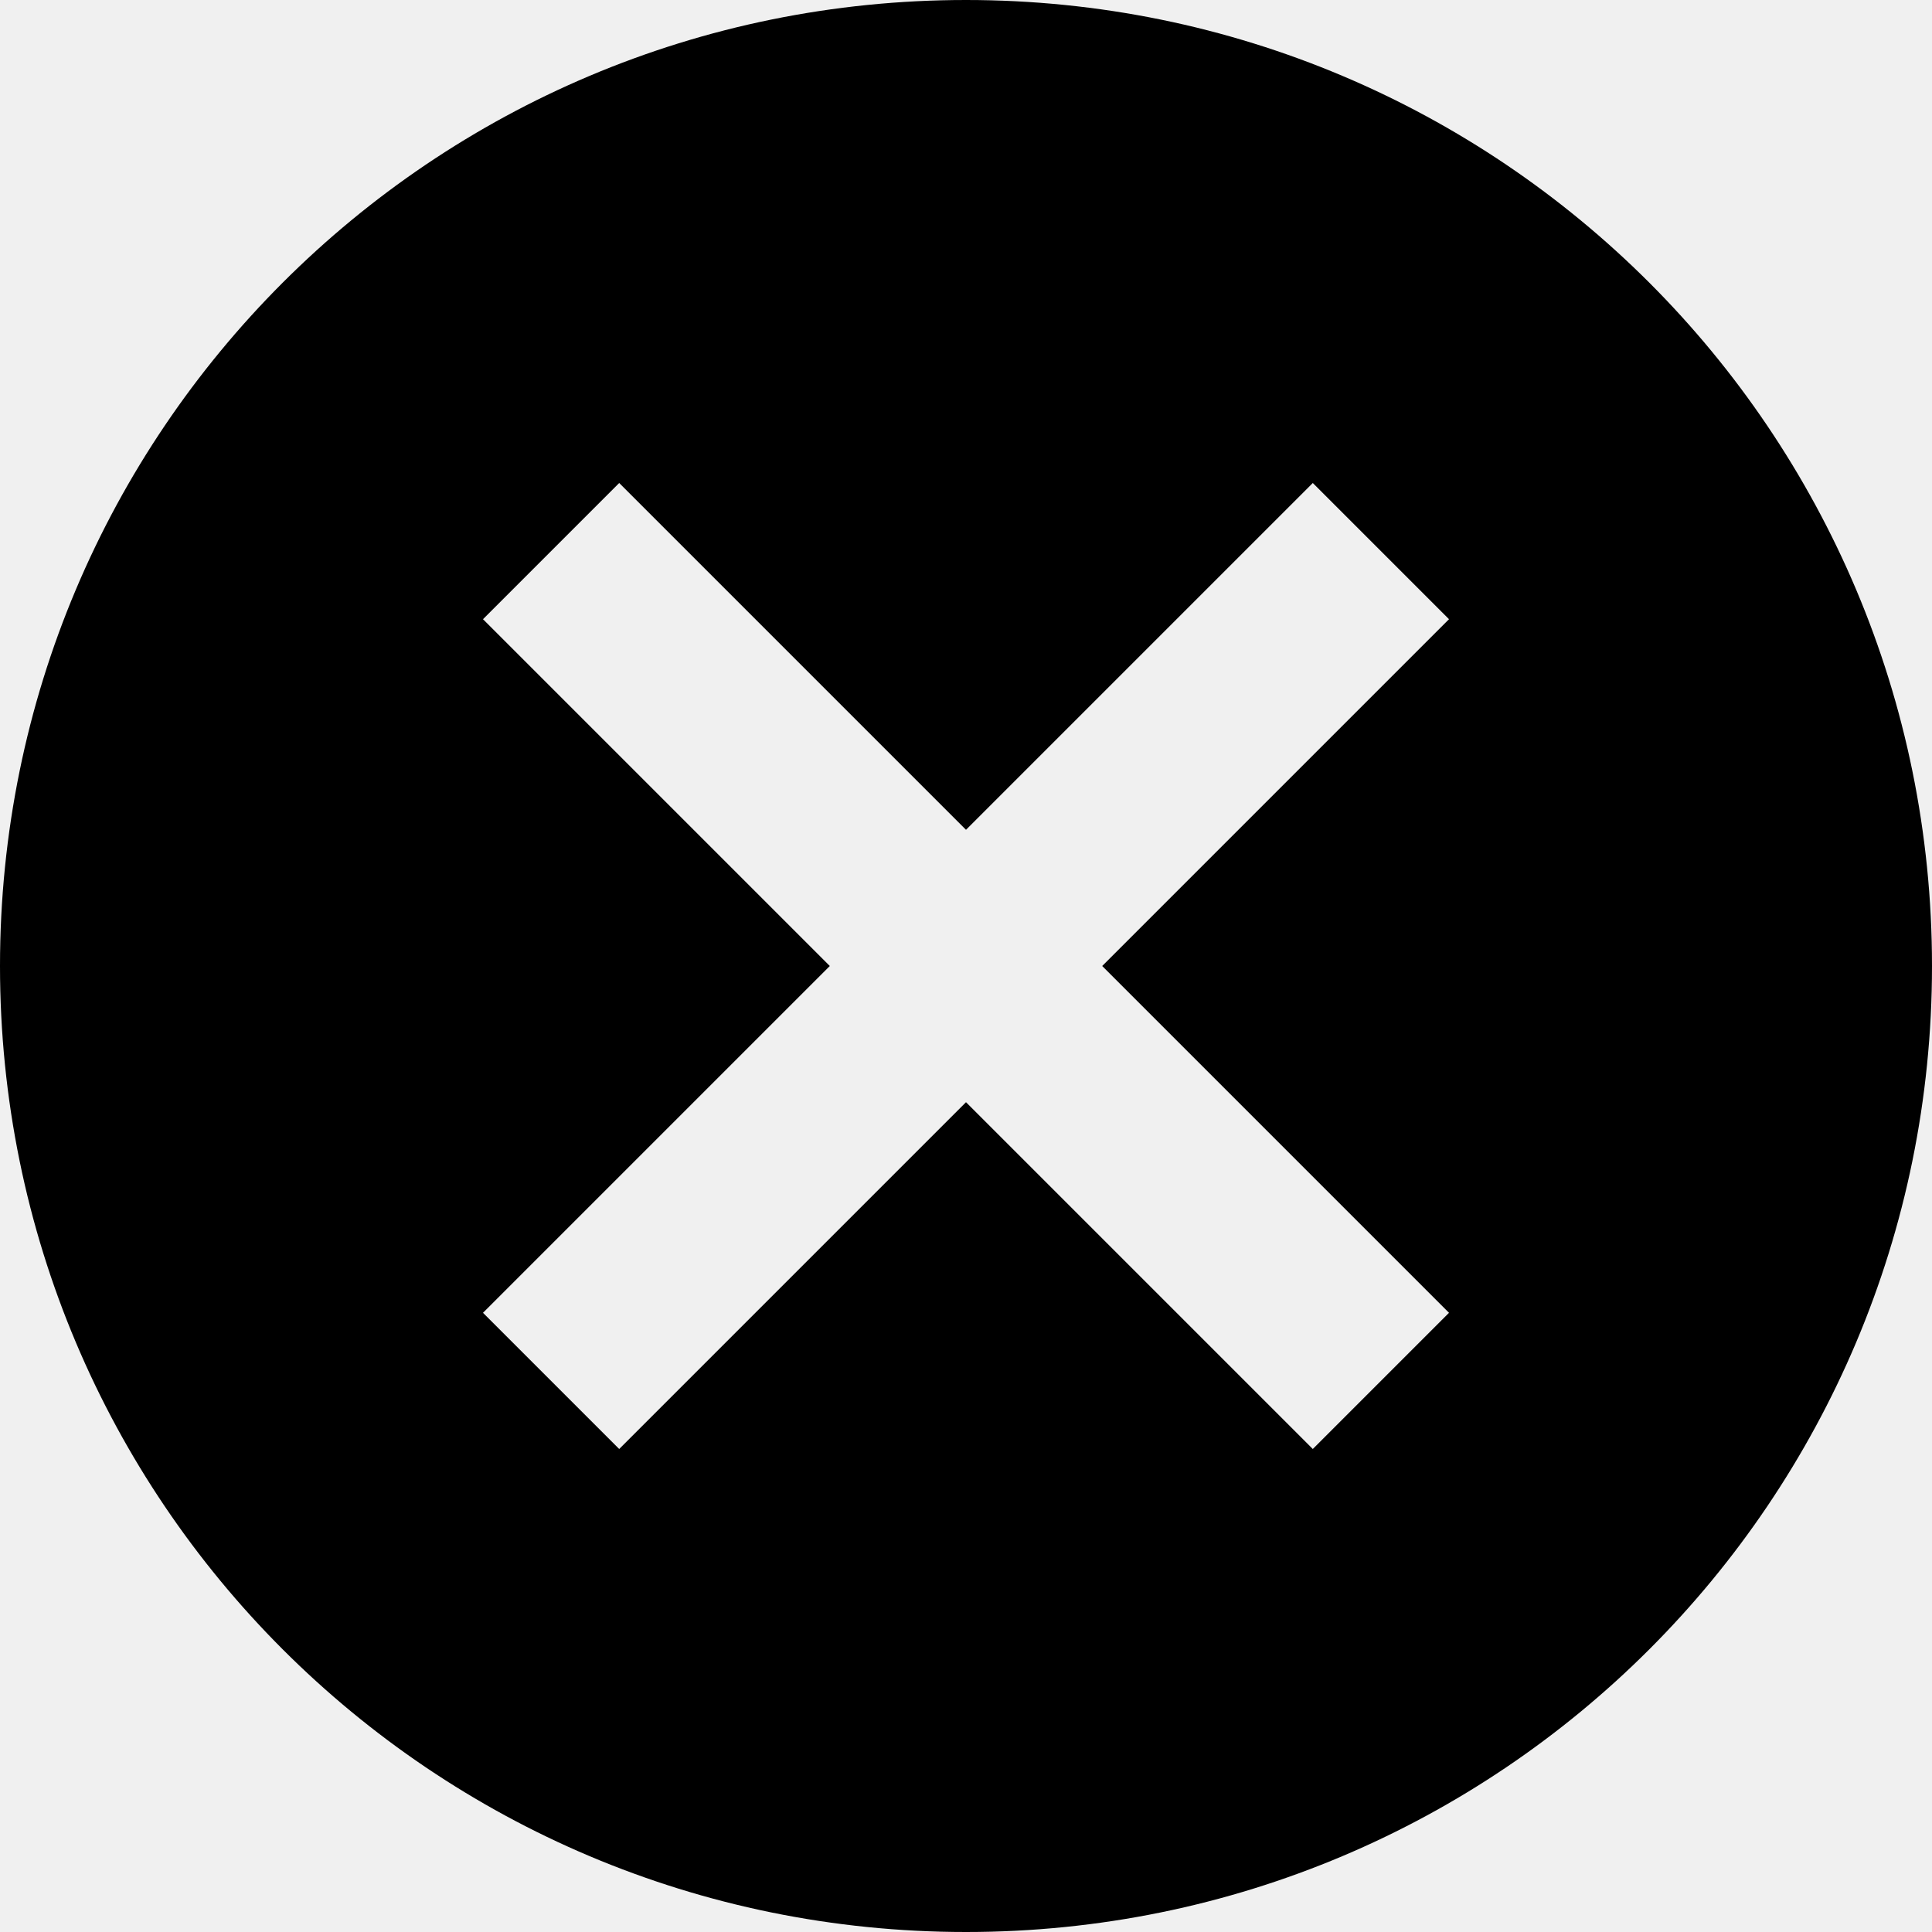
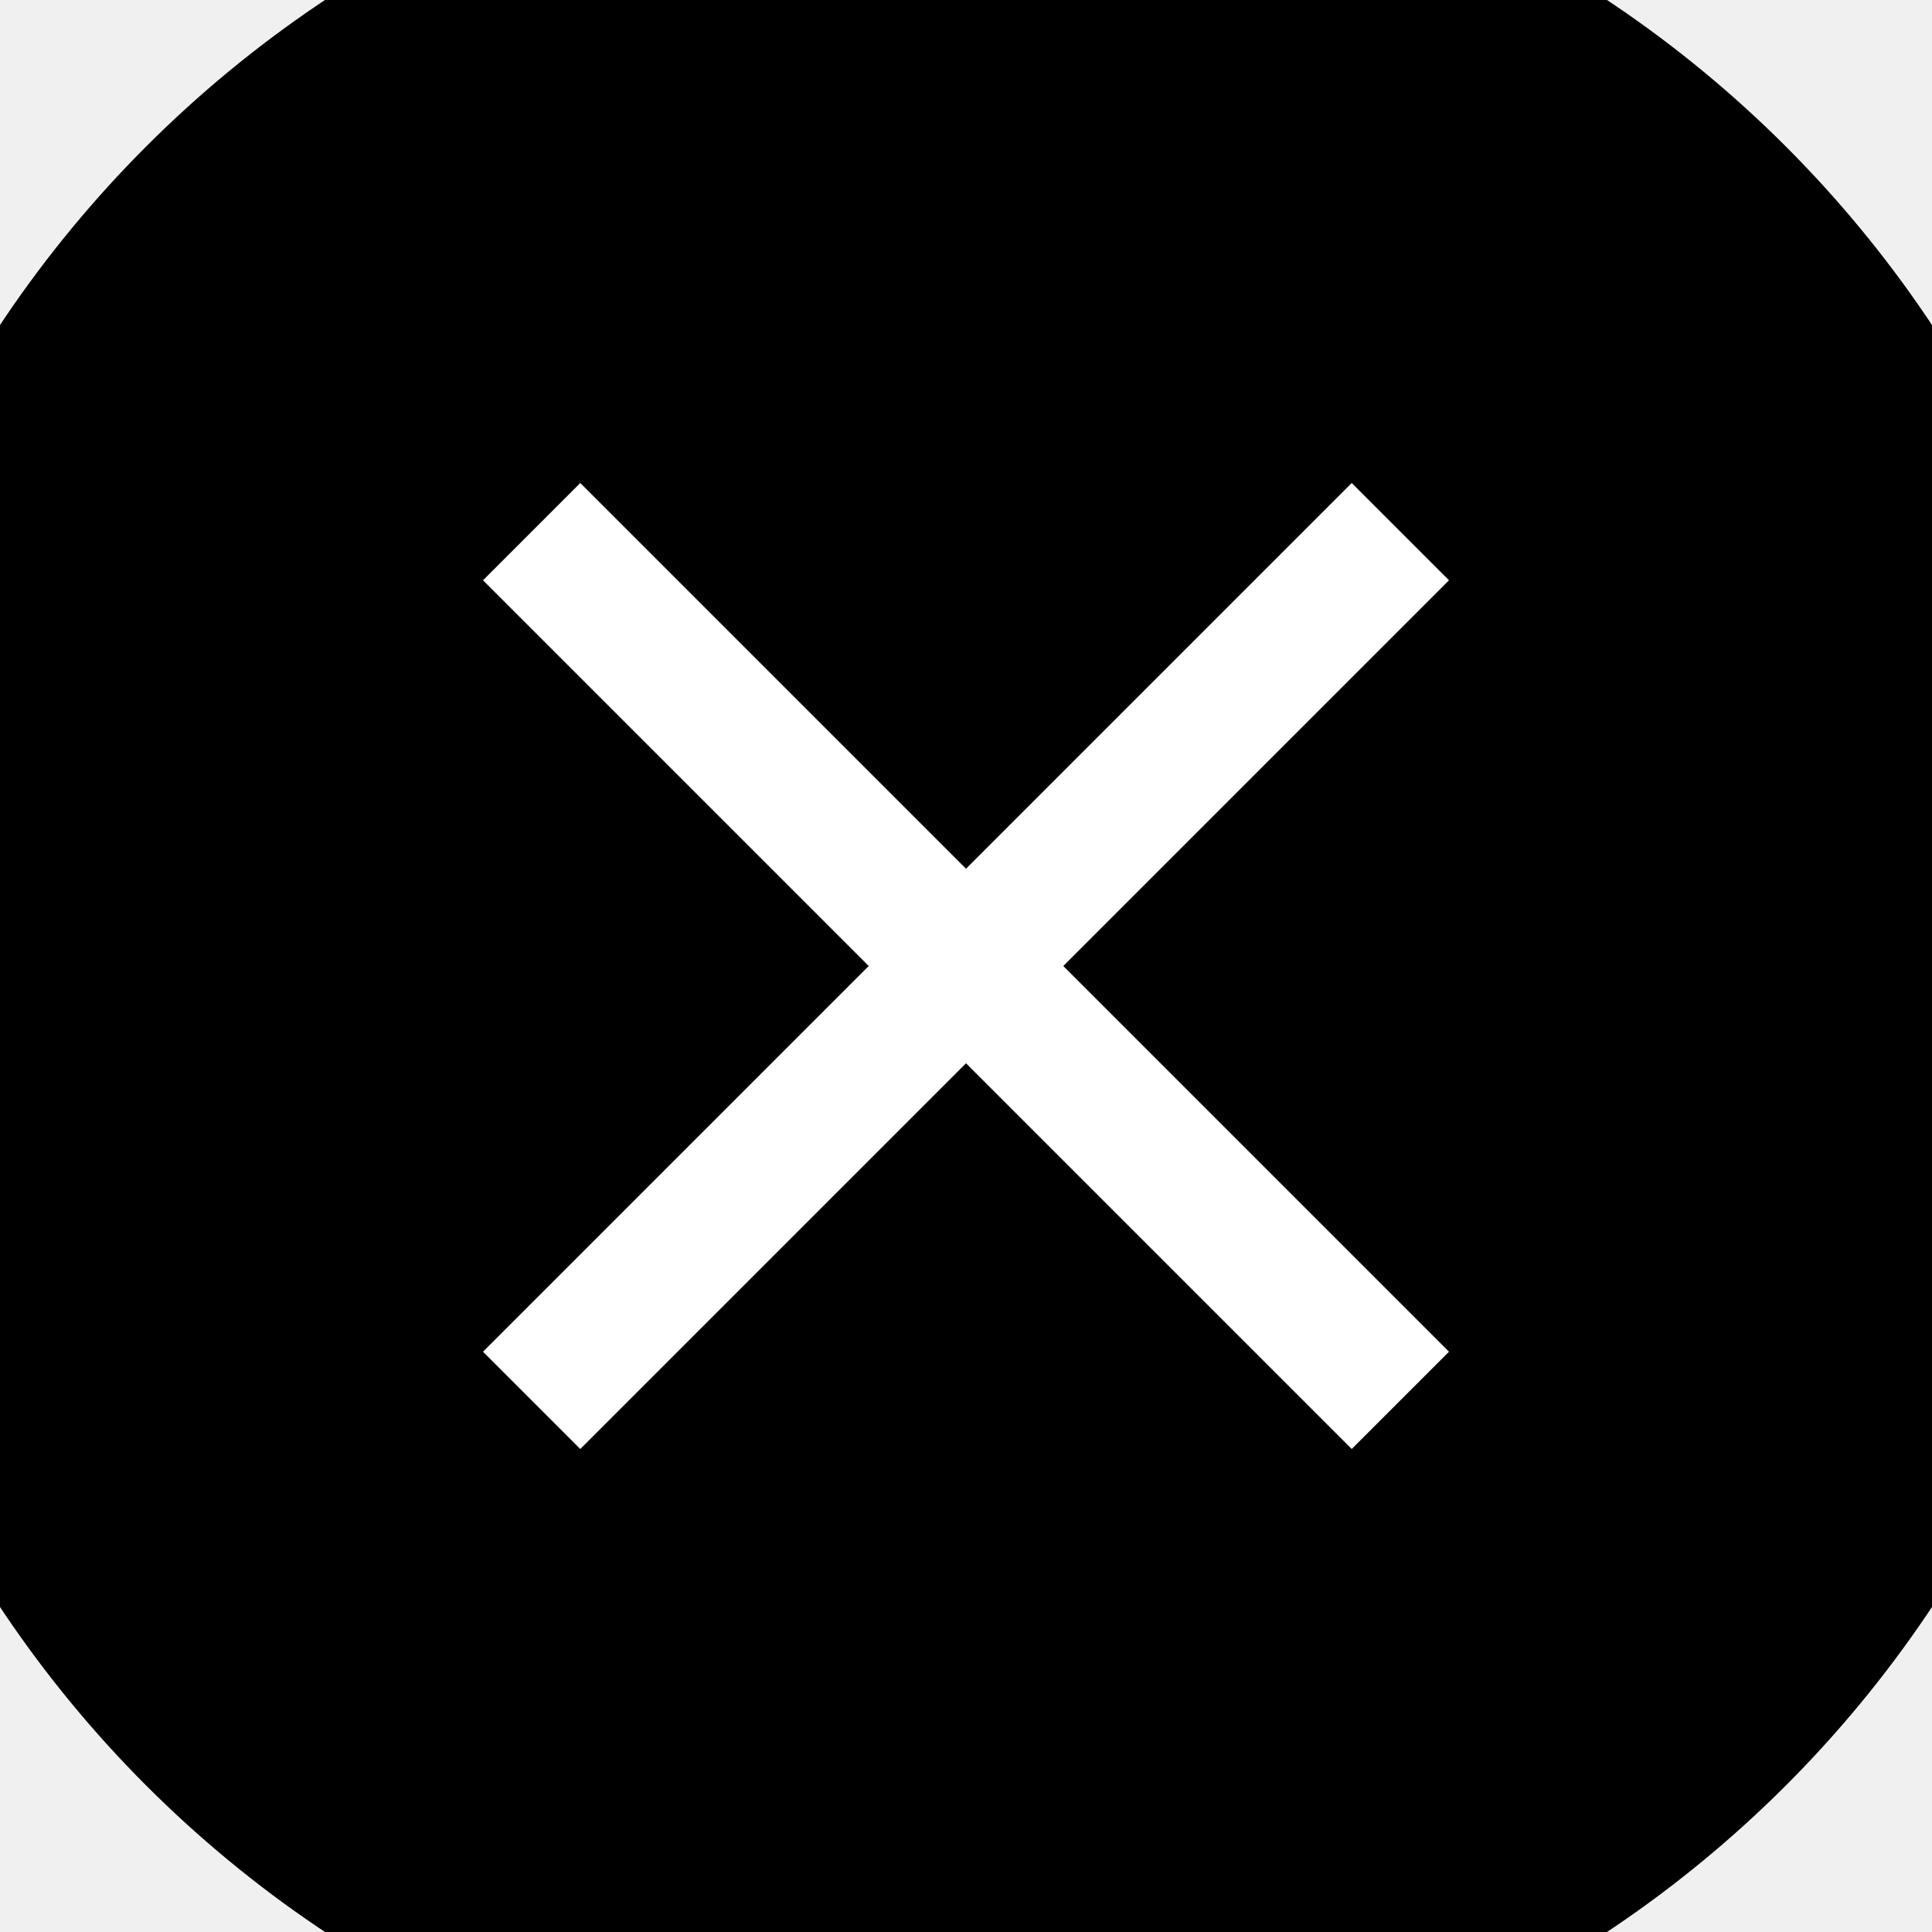
<svg xmlns="http://www.w3.org/2000/svg" width="20px" height="20px" viewBox="0 0 20 20" version="1.1">
  <defs />
  <g id="Page-1" stroke="none" stroke-width="1" fill="none" fill-rule="evenodd">
-     <g id="delete_round_md" fill="#000000" fill-rule="nonzero">
-       <path d="M10,0 C4.47,0 0,4.47 0,10 C0,15.53 4.47,20 10,20 C15.53,20 20,15.53 20,10 C20,4.47 15.53,0 10,0 Z M15,13.59 L13.59,15 L10,11.41 L6.41,15 L5,13.59 L8.59,10 L5,6.41 L6.41,5 L10,8.59 L13.59,5 L15,6.41 L11.41,10 L15,13.59 Z" id="Shape" />
+     <g id="delete_round_md" transform="translate(-2, -2)">
+       <circle id="Oval-2" fill="#000000" cx="12" cy="12" r="12" />
+       <polygon id="Shape" fill="#FFFFFF" fill-rule="nonzero" points="17 8.007 15.993 7 12 10.993 8.007 7 7 8.007 10.993 12 7 15.993 8.007 17 12 13.007 15.993 17 17 15.993 13.007 12" />
    </g>
  </g>
</svg>
